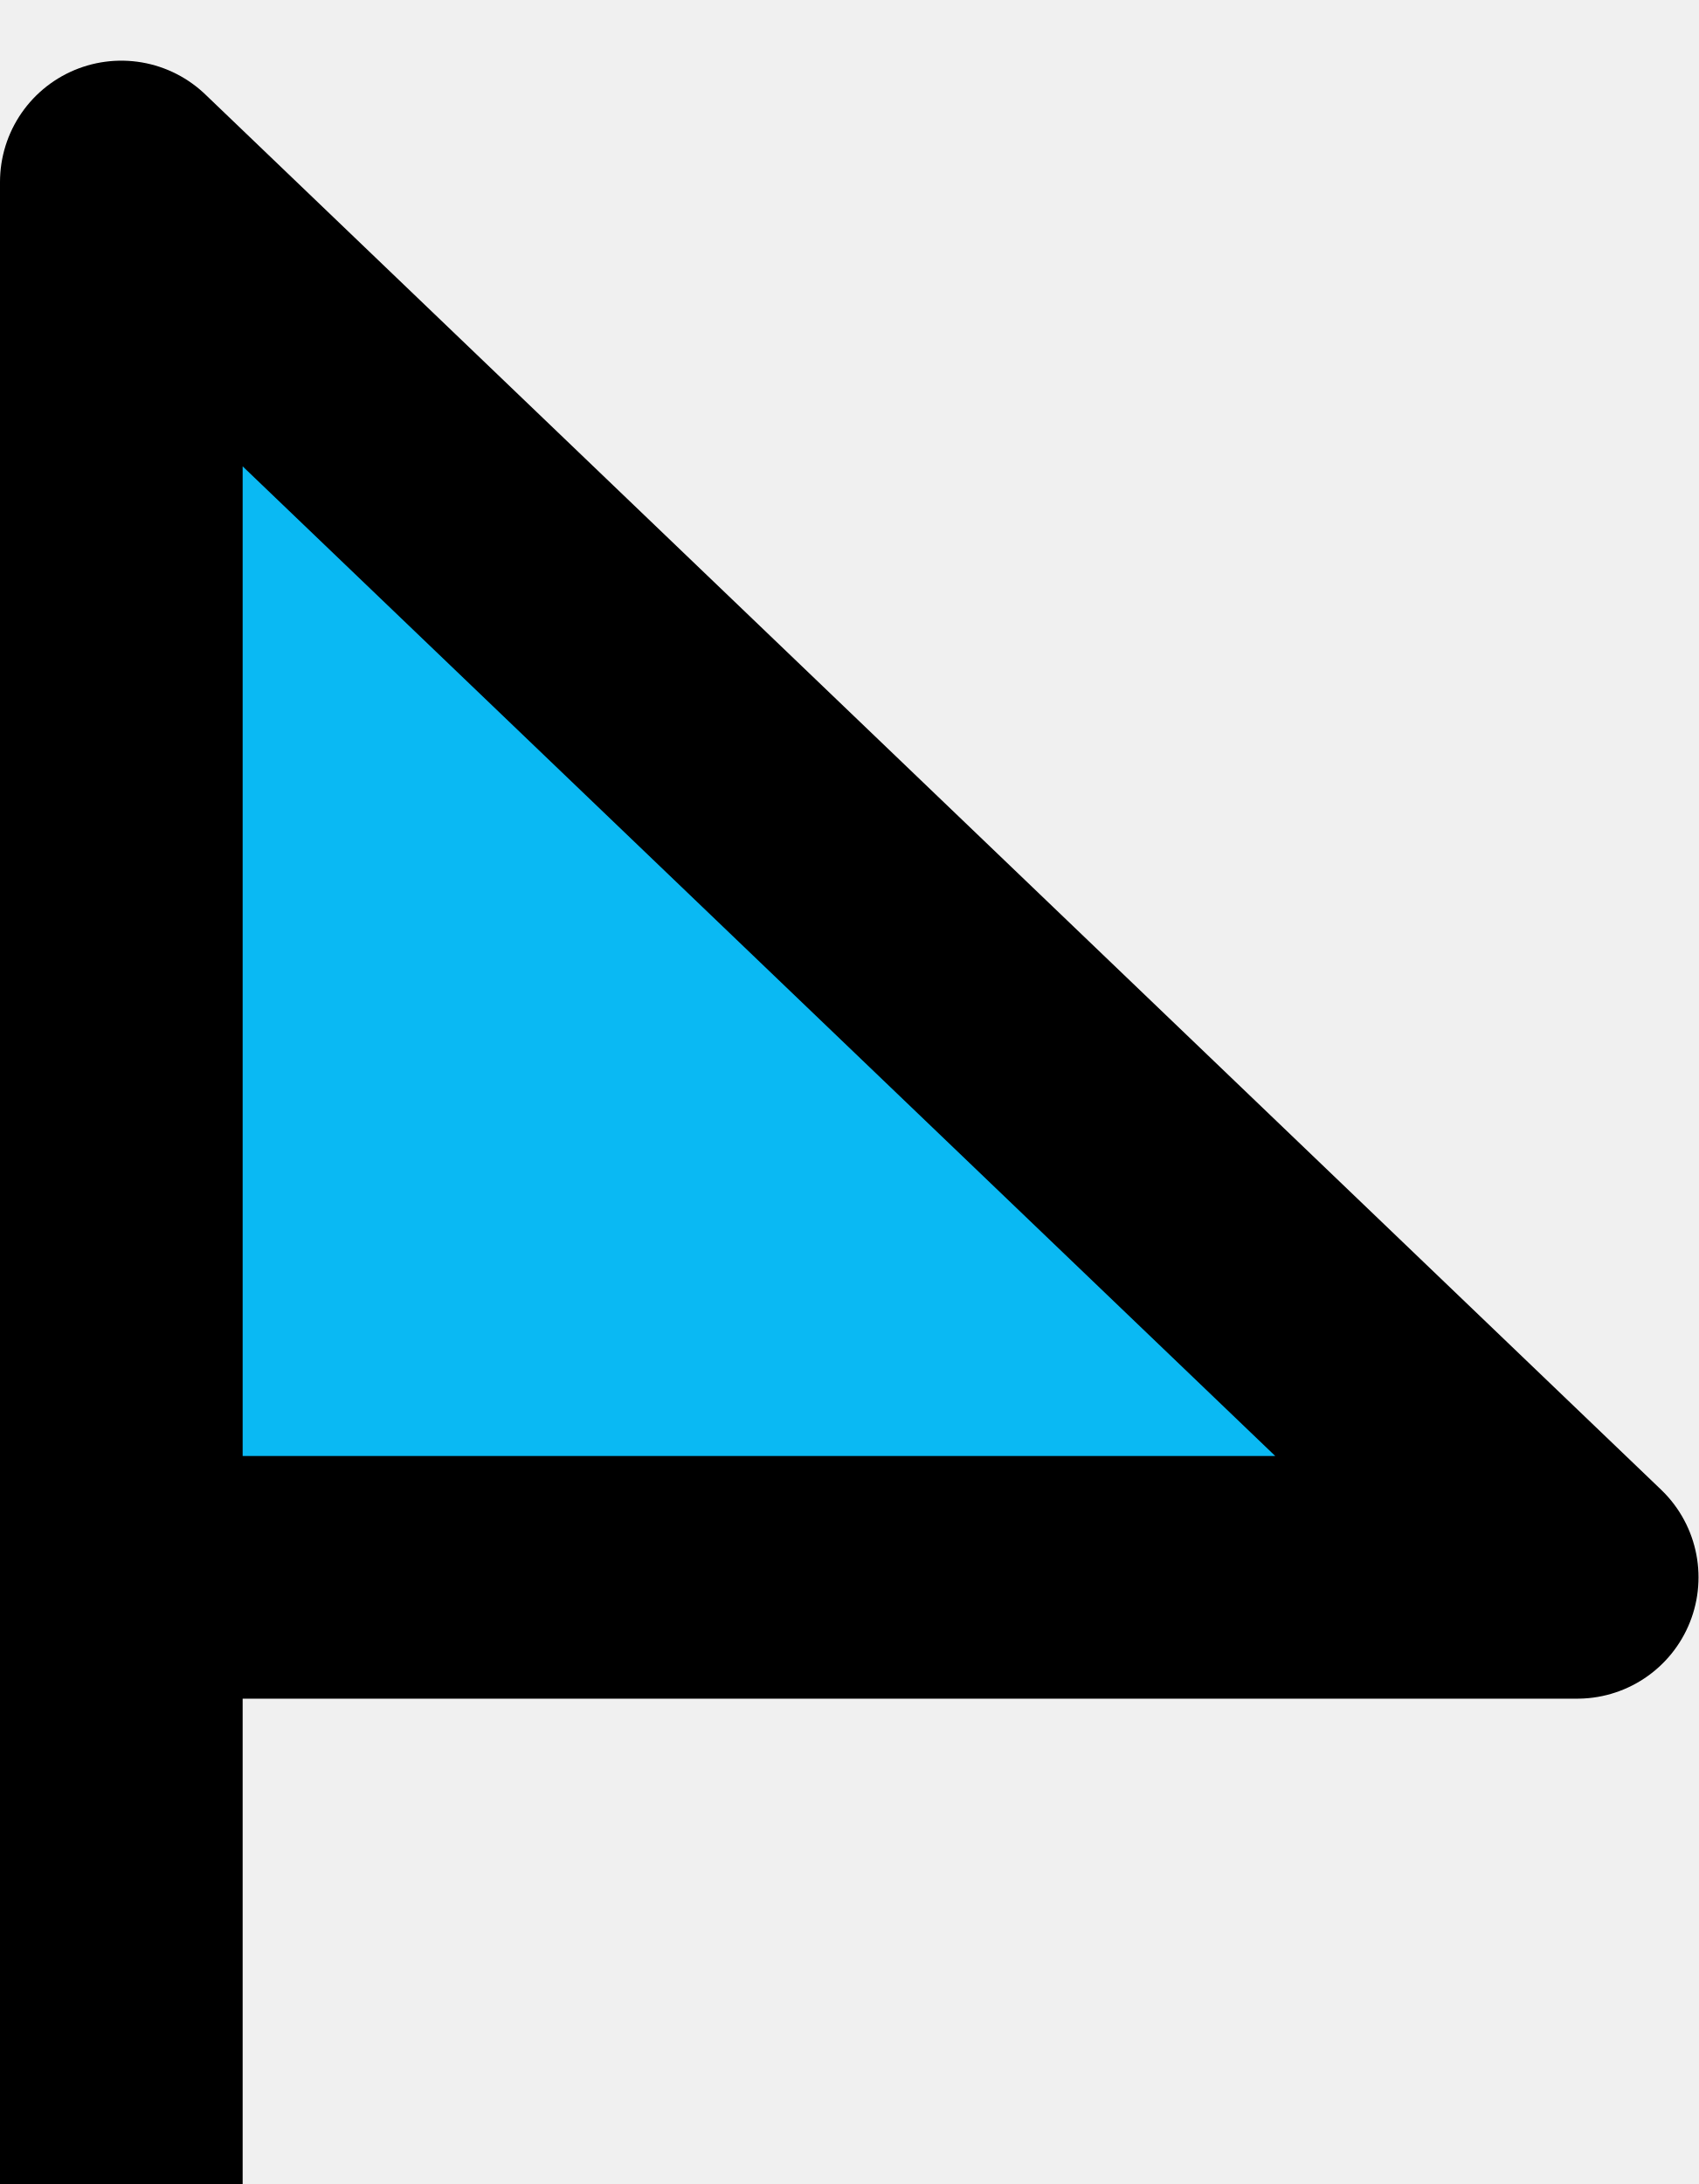
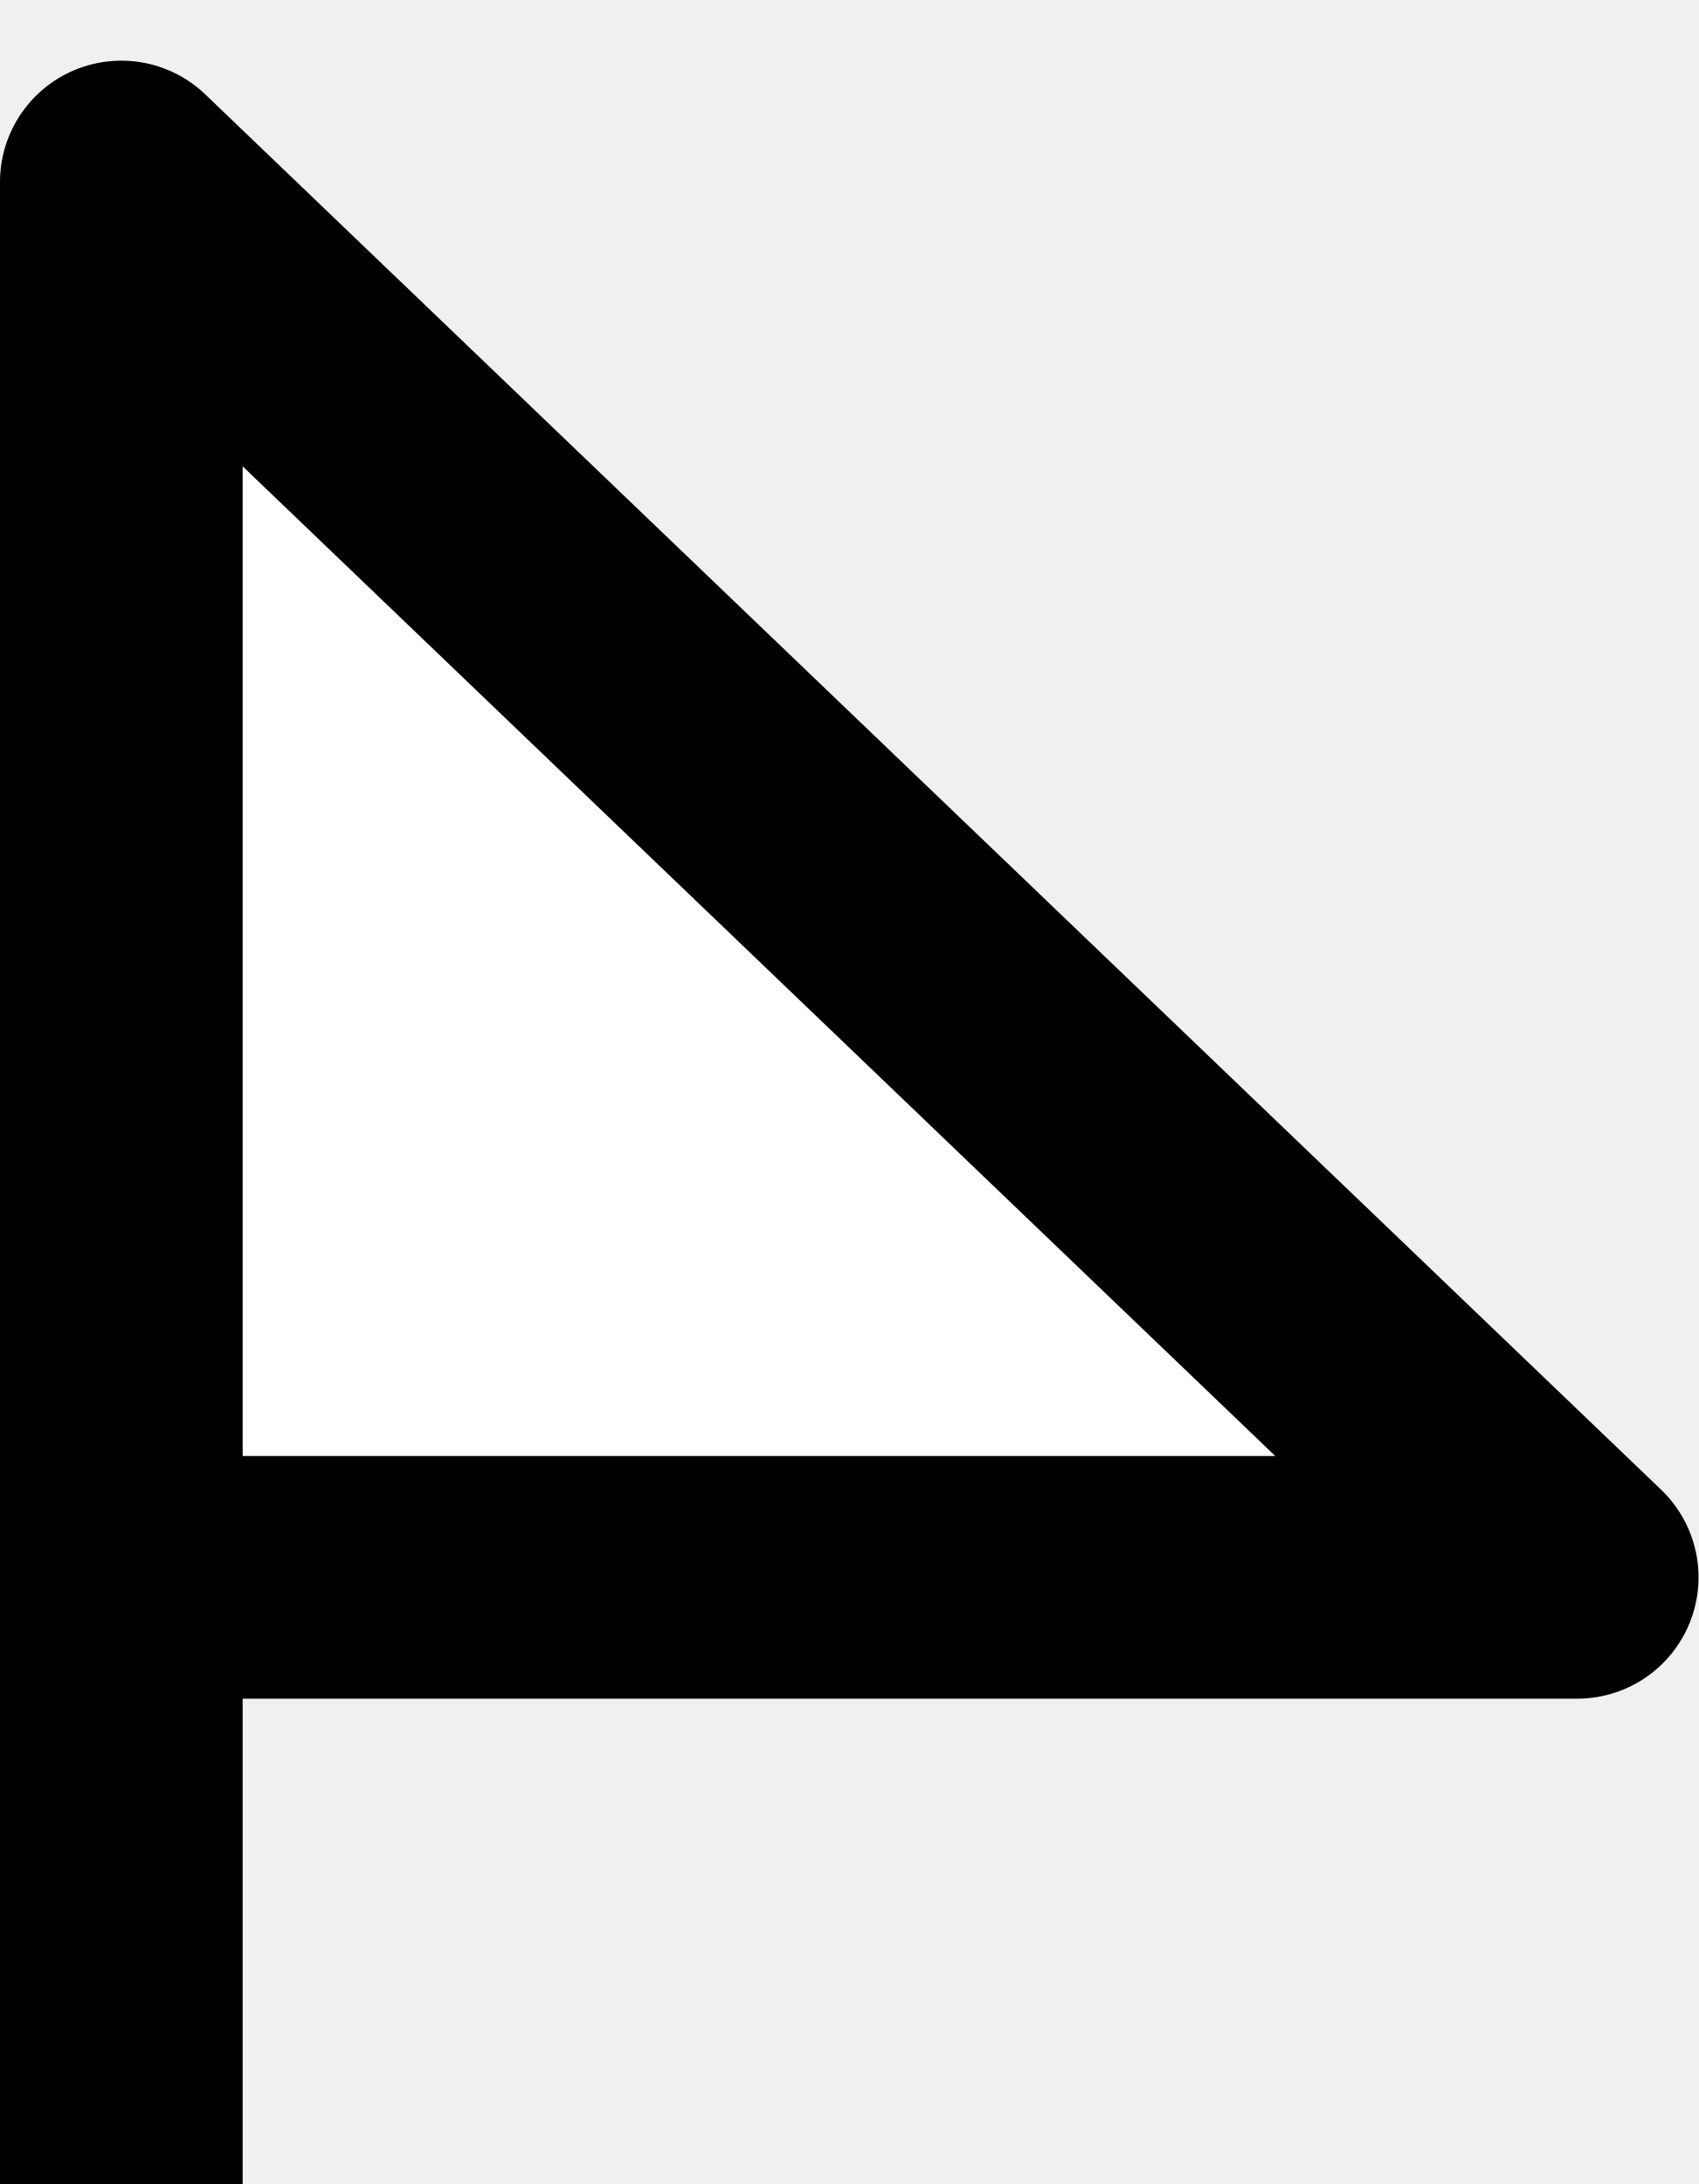
<svg xmlns="http://www.w3.org/2000/svg" version="1.1" width="7" height="9" id="svg3632">
  <defs id="defs3634">
    </defs>
  <g id="layer4" style="display:inline" transform="translate(0,-22)">
-     <path style="fill:#0ab9f3;fill-opacity:1;stroke:none;display:inline" d="m 0.5,22.5 6,6 -6,0" id="path2832-7" />
+     <path style="fill:#ffffff;fill-opacity:1;stroke:none;display:inline" d="m 0.5,22.5 6,6 -6,0" id="path2832-7" />
  </g>
  <g id="layer2" style="display:inline" transform="translate(0,-1)">
    <path style="fill:none;stroke:#000000;stroke-width:1;stroke-linecap:butt;stroke-linejoin:round;stroke-miterlimit:4;stroke-opacity:1;stroke-dasharray:none" d="m 0.5,10 c 0,0 0,-8.25 0,-8.25 l 6,5.75 -6,0" id="path2832" />
  </g>
</svg>
